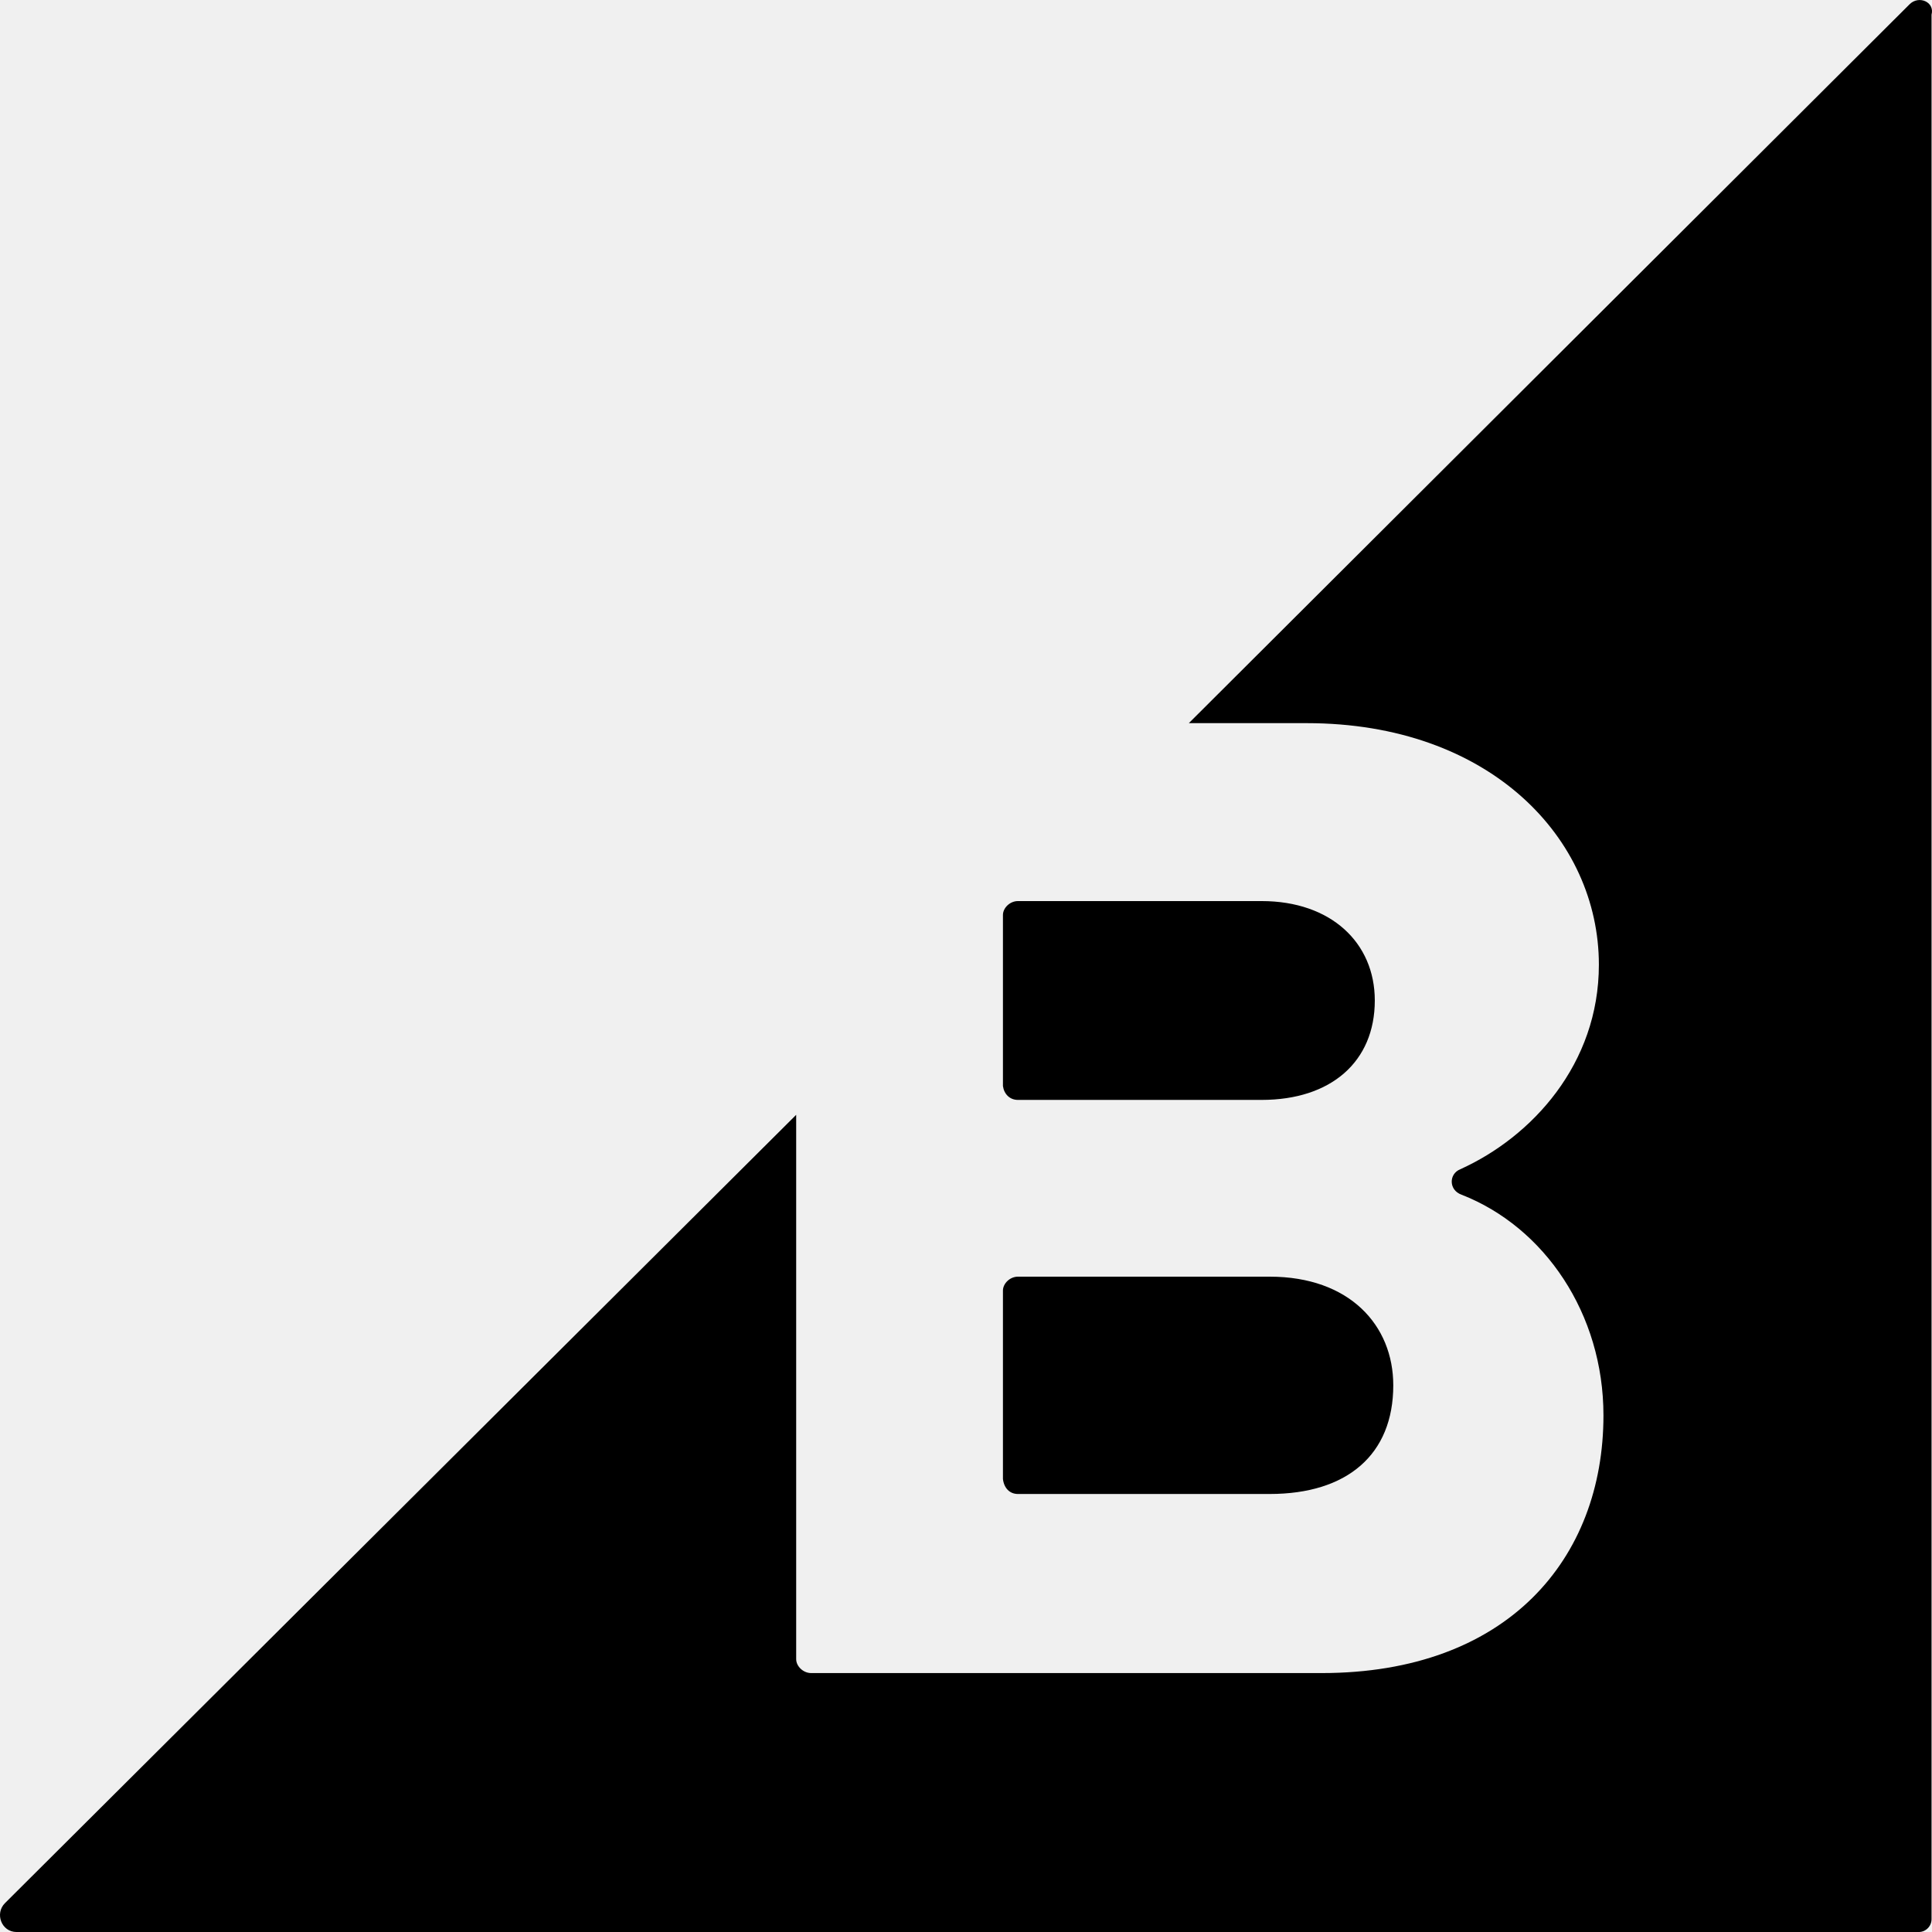
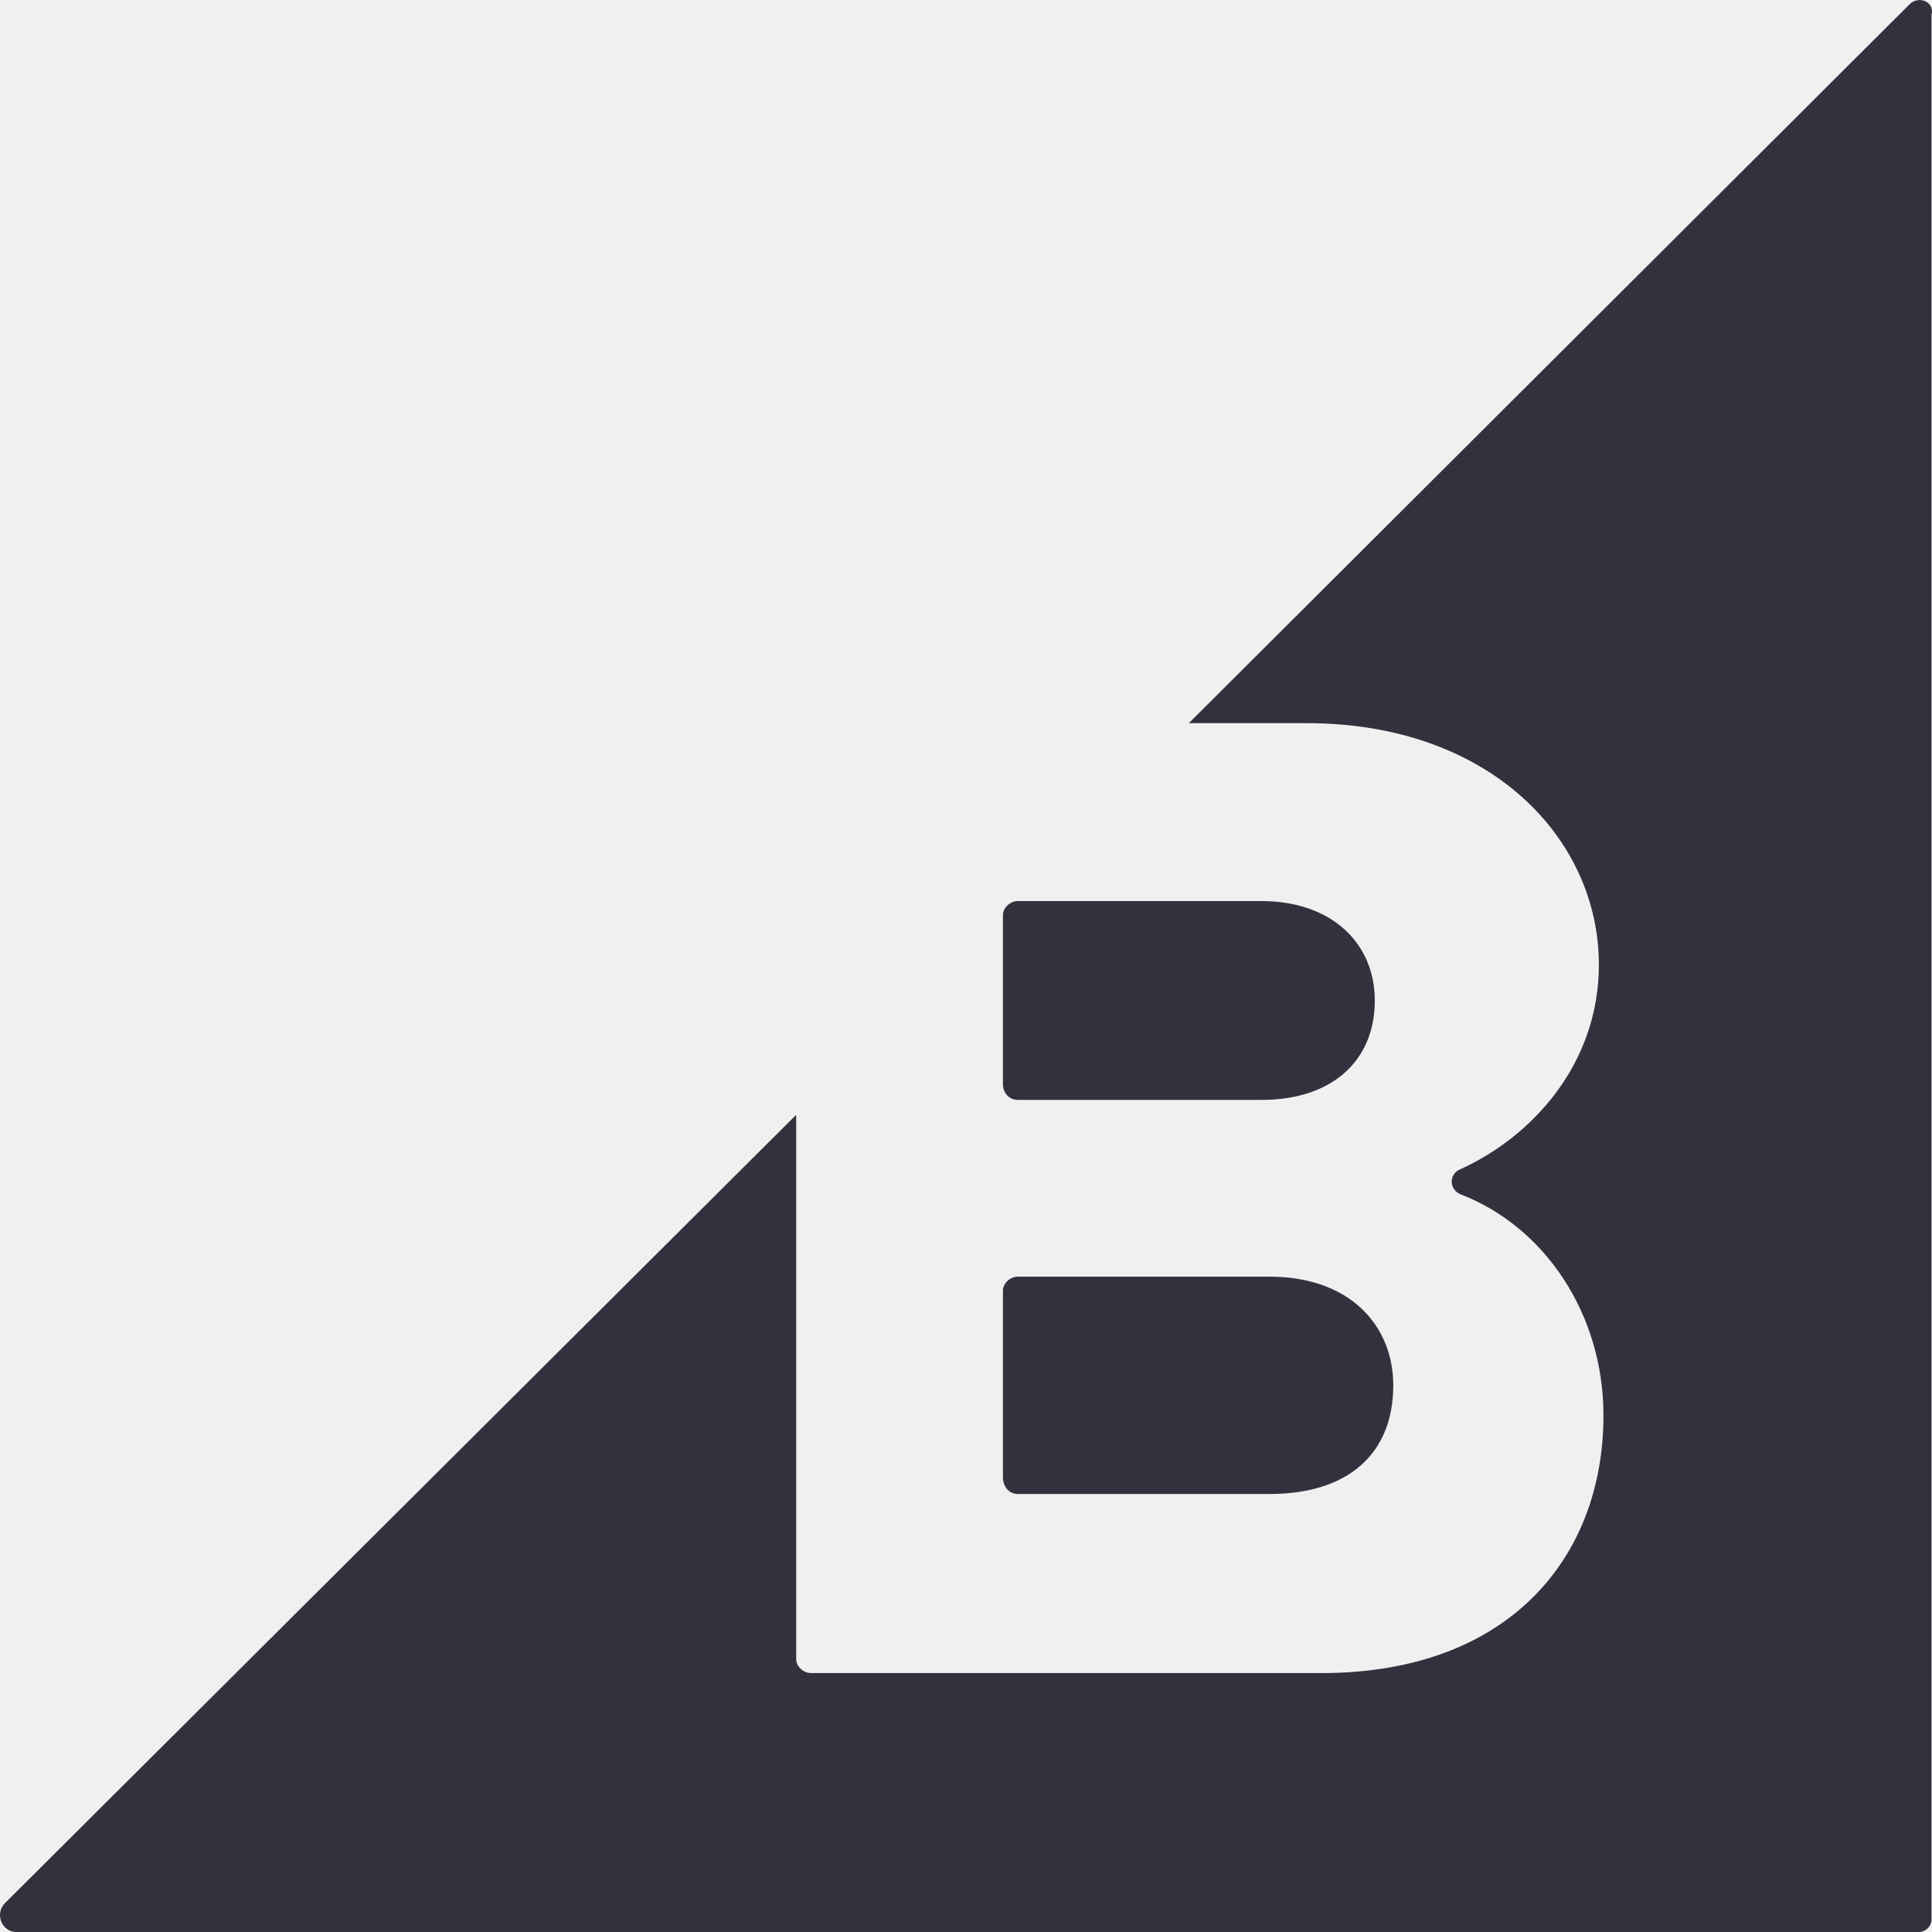
- <svg xmlns="http://www.w3.org/2000/svg" width="300" height="300" viewBox="0 0 300 300" fill="none">
-   <g clip-path="url(#clip0_2033_370)">
-     <path d="M158.063 170.793H195.906C206.669 170.793 213.478 164.871 213.478 155.355C213.478 146.384 206.669 139.919 195.906 139.919H158.063C156.809 139.919 155.736 140.992 155.736 142.077V168.635C155.906 169.888 156.798 170.793 158.063 170.793ZM158.063 231.985H197.16C209.176 231.985 216.347 225.881 216.347 215.113C216.347 205.778 209.537 198.24 197.16 198.24H158.063C156.809 198.24 155.736 199.315 155.736 200.4V229.657C155.906 231.091 156.798 231.985 158.063 231.985Z" fill="black" />
-     <path d="M296.518 0.664L184.602 112.29H202.897C231.412 112.29 248.273 130.235 248.273 149.795C248.273 165.232 237.872 176.534 226.748 181.563C224.953 182.285 224.953 184.794 226.929 185.505C239.837 190.535 248.984 203.994 248.984 219.779C248.984 242.029 234.101 259.794 205.224 259.794H125.956C124.703 259.794 123.631 258.721 123.631 257.636V173.108L0.773 295.516C-0.844 297.132 0.229 300.002 2.568 300.002H297.952C299.025 300.002 299.928 299.109 299.928 298.024V2.28C300.459 0.302 297.952 -0.77 296.518 0.664Z" fill="black" />
+ <svg xmlns="http://www.w3.org/2000/svg" viewBox="0 0 191 191" fill="none">
+   <g clip-path="url(#clip0_1227_1977)">
+     <path d="M100.633 108.738H124.727C131.579 108.738 135.914 104.968 135.914 98.909C135.914 93.198 131.579 89.082 124.727 89.082H100.633C99.835 89.082 99.152 89.765 99.152 90.456V107.364C99.26 108.162 99.828 108.738 100.633 108.738ZM100.633 147.697H125.525C133.175 147.697 137.741 143.811 137.741 136.955C137.741 131.012 133.405 126.213 125.525 126.213H100.633C99.835 126.213 99.152 126.897 99.152 127.588V146.215C99.26 147.128 99.828 147.697 100.633 147.697Z" fill="#34313F" />
+     <path d="M188.783 0.423L117.53 71.492H129.178C147.332 71.492 158.067 82.917 158.067 95.37C158.067 105.198 151.445 112.393 144.363 115.595C143.22 116.055 143.22 117.652 144.478 118.105C152.696 121.307 158.52 129.876 158.52 139.926C158.52 154.092 149.044 165.402 130.659 165.402H80.192C79.394 165.402 78.712 164.719 78.712 164.028V110.212L0.492 188.145C-0.537 189.174 0.146 191.001 1.635 191.001H189.696C190.379 191.001 190.954 190.433 190.954 189.742V1.452C191.292 0.193 189.696 -0.49 188.783 0.423Z" fill="#34313F" />
  </g>
  <defs>
-     <clipPath id="clip0_2033_370">
-       <rect width="300" height="300" fill="white" />
+     <clipPath id="clip0_1227_1977">
+       <rect width="191" height="191" fill="currentColor" />
    </clipPath>
  </defs>
</svg>
